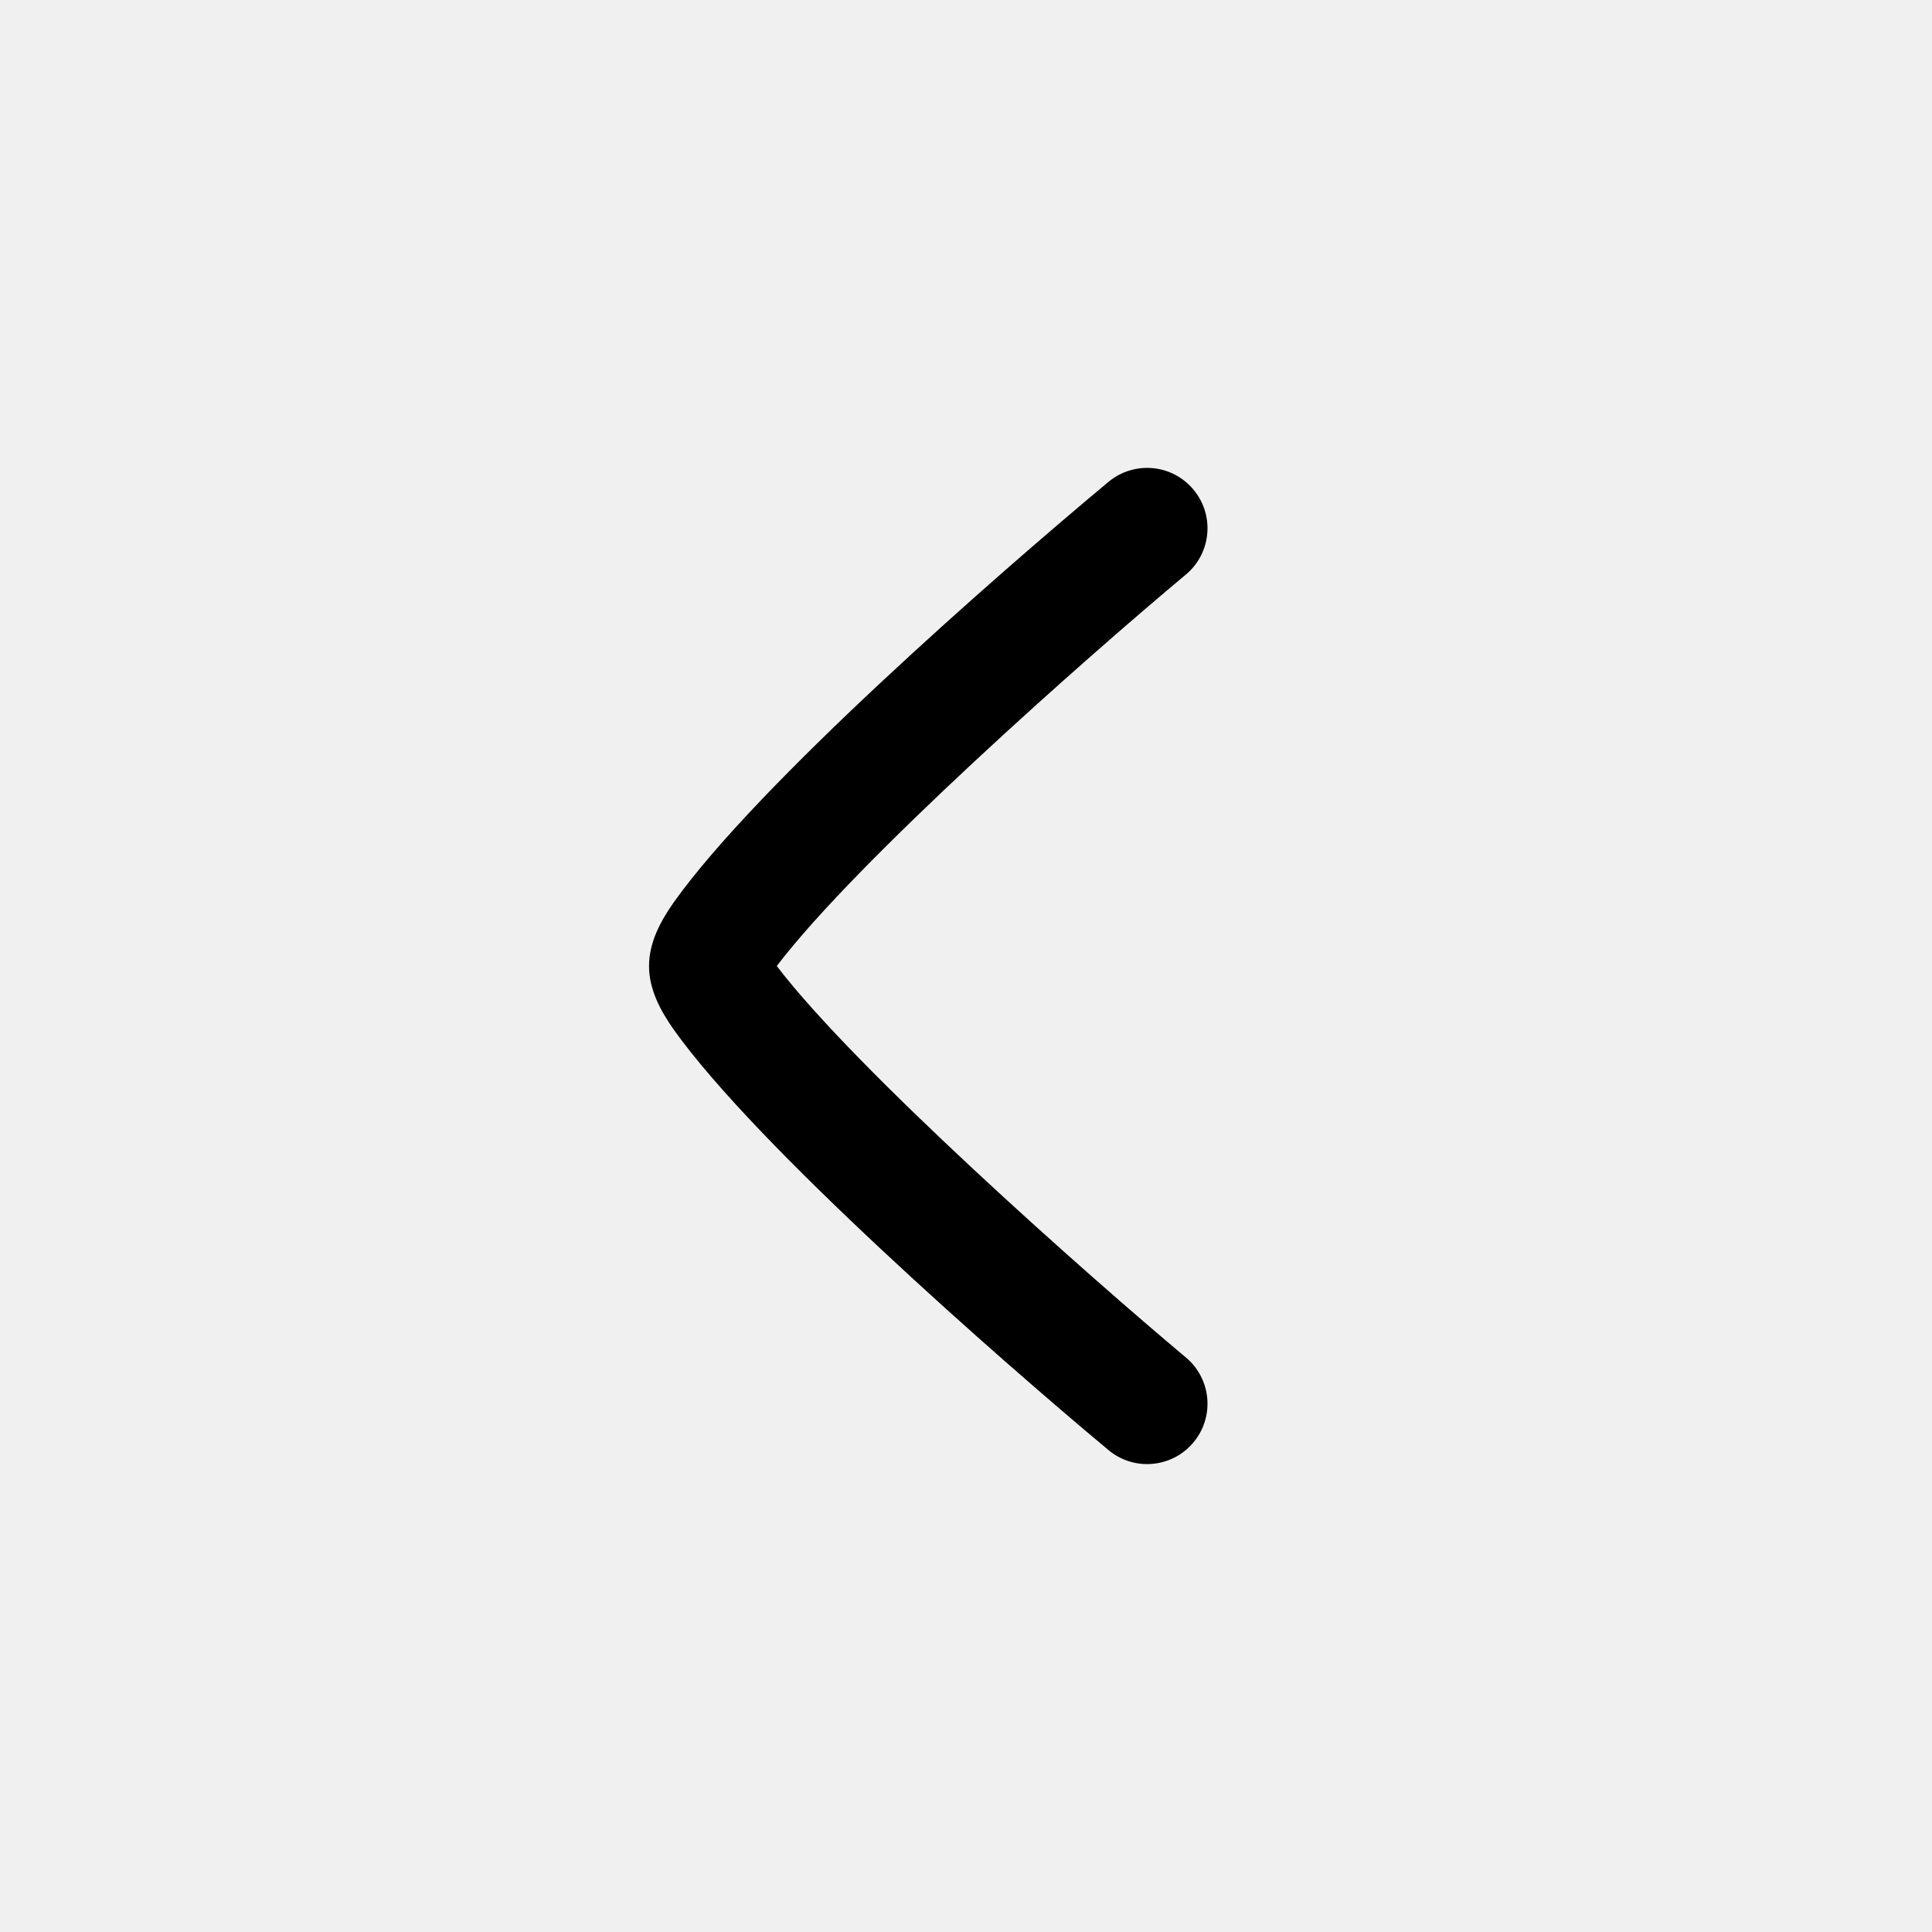
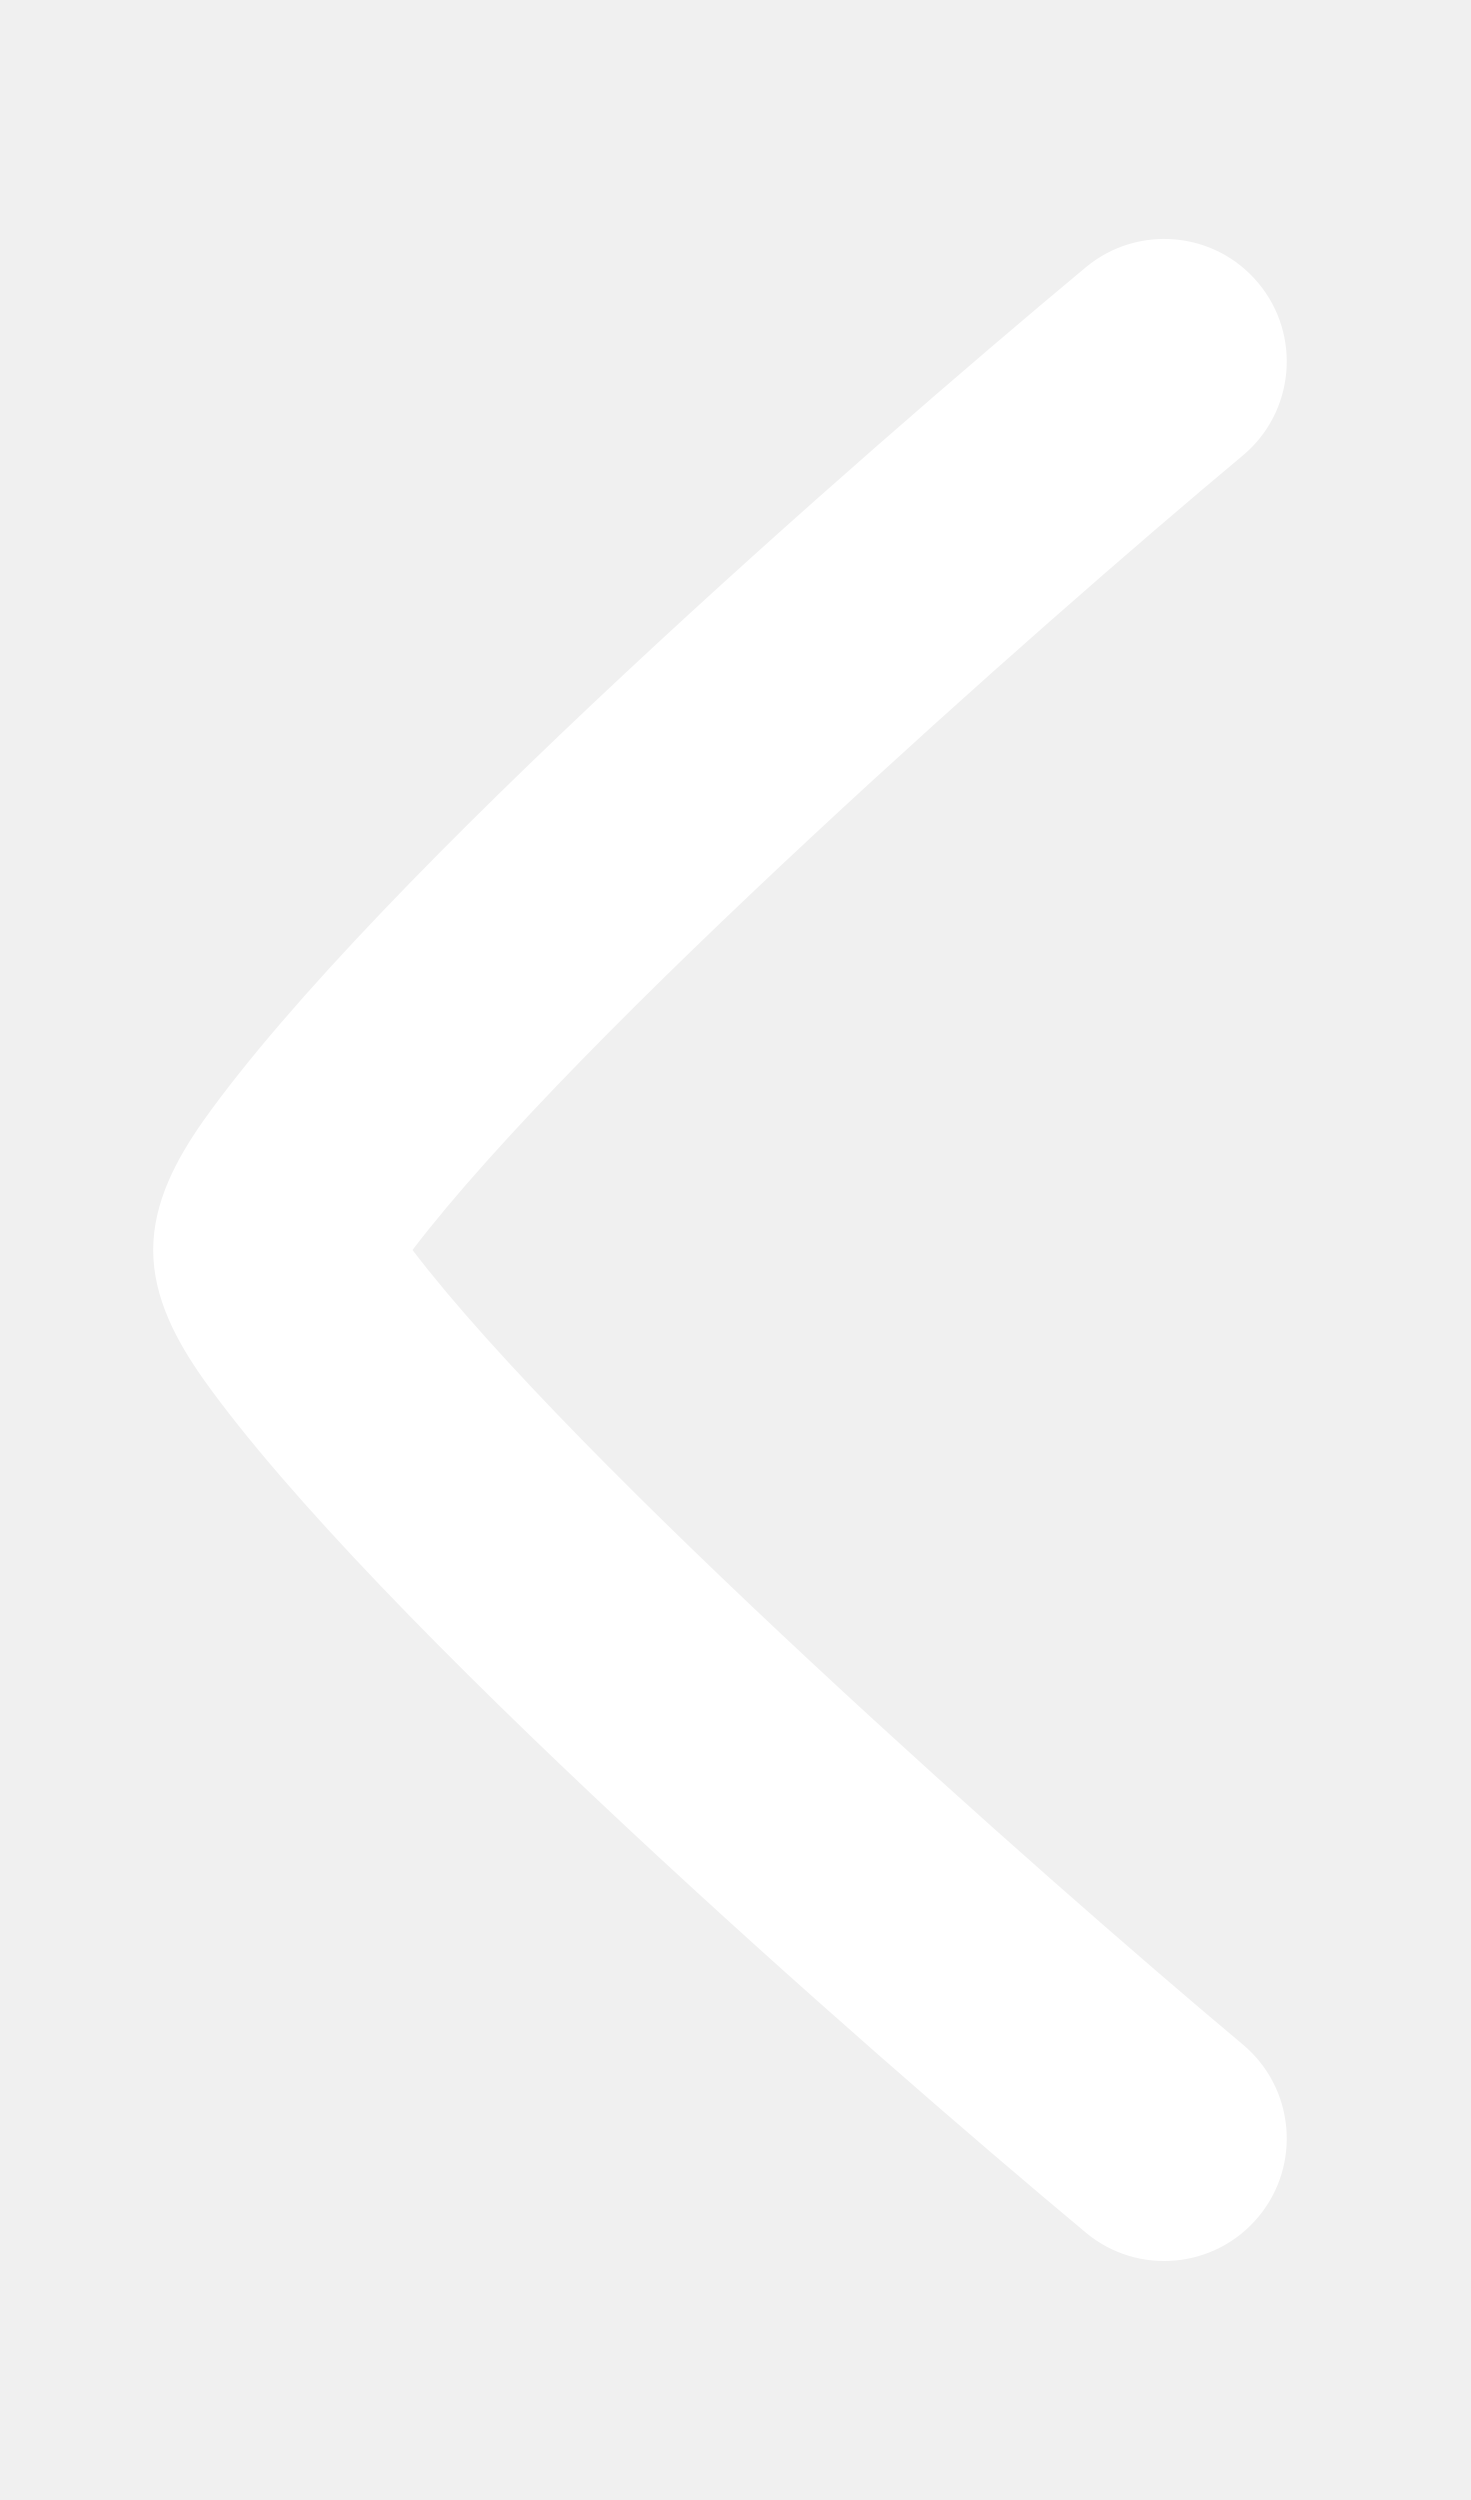
- <svg xmlns="http://www.w3.org/2000/svg" fill-rule="evenodd" clip-rule="evenodd" stroke-linejoin="round" stroke-miterlimit="1.414" aria-labelledby="title" viewBox="0 0 32 32" preserveAspectRatio="xMidYMid meet" fill="currentColor" width="48" height="48" title="view-back">
+ <svg xmlns="http://www.w3.org/2000/svg" fill-rule="evenodd" clip-rule="evenodd" stroke-linejoin="round" stroke-miterlimit="1.414" aria-labelledby="title" viewBox="9.5 7 12 18" preserveAspectRatio="xMidYMid meet" fill="#fff" width="20" height="34" title="view-back">
  <g>
    <path d="M19.768,23.89c0.354,-0.424 0.296,-1.055 -0.128,-1.408c-1.645,-1.377 -5.465,-4.762 -6.774,-6.482c1.331,-1.749 5.1,-5.085 6.774,-6.482c0.424,-0.353 0.482,-0.984 0.128,-1.408c-0.353,-0.425 -0.984,-0.482 -1.409,-0.128c-1.839,1.532 -5.799,4.993 -7.2,6.964c-0.219,0.312 -0.409,0.664 -0.409,1.054c0,0.39 0.19,0.742 0.409,1.053c1.373,1.932 5.399,5.462 7.2,6.964l0.001,0.001c0.424,0.354 1.055,0.296 1.408,-0.128Z" />
  </g>
</svg>
